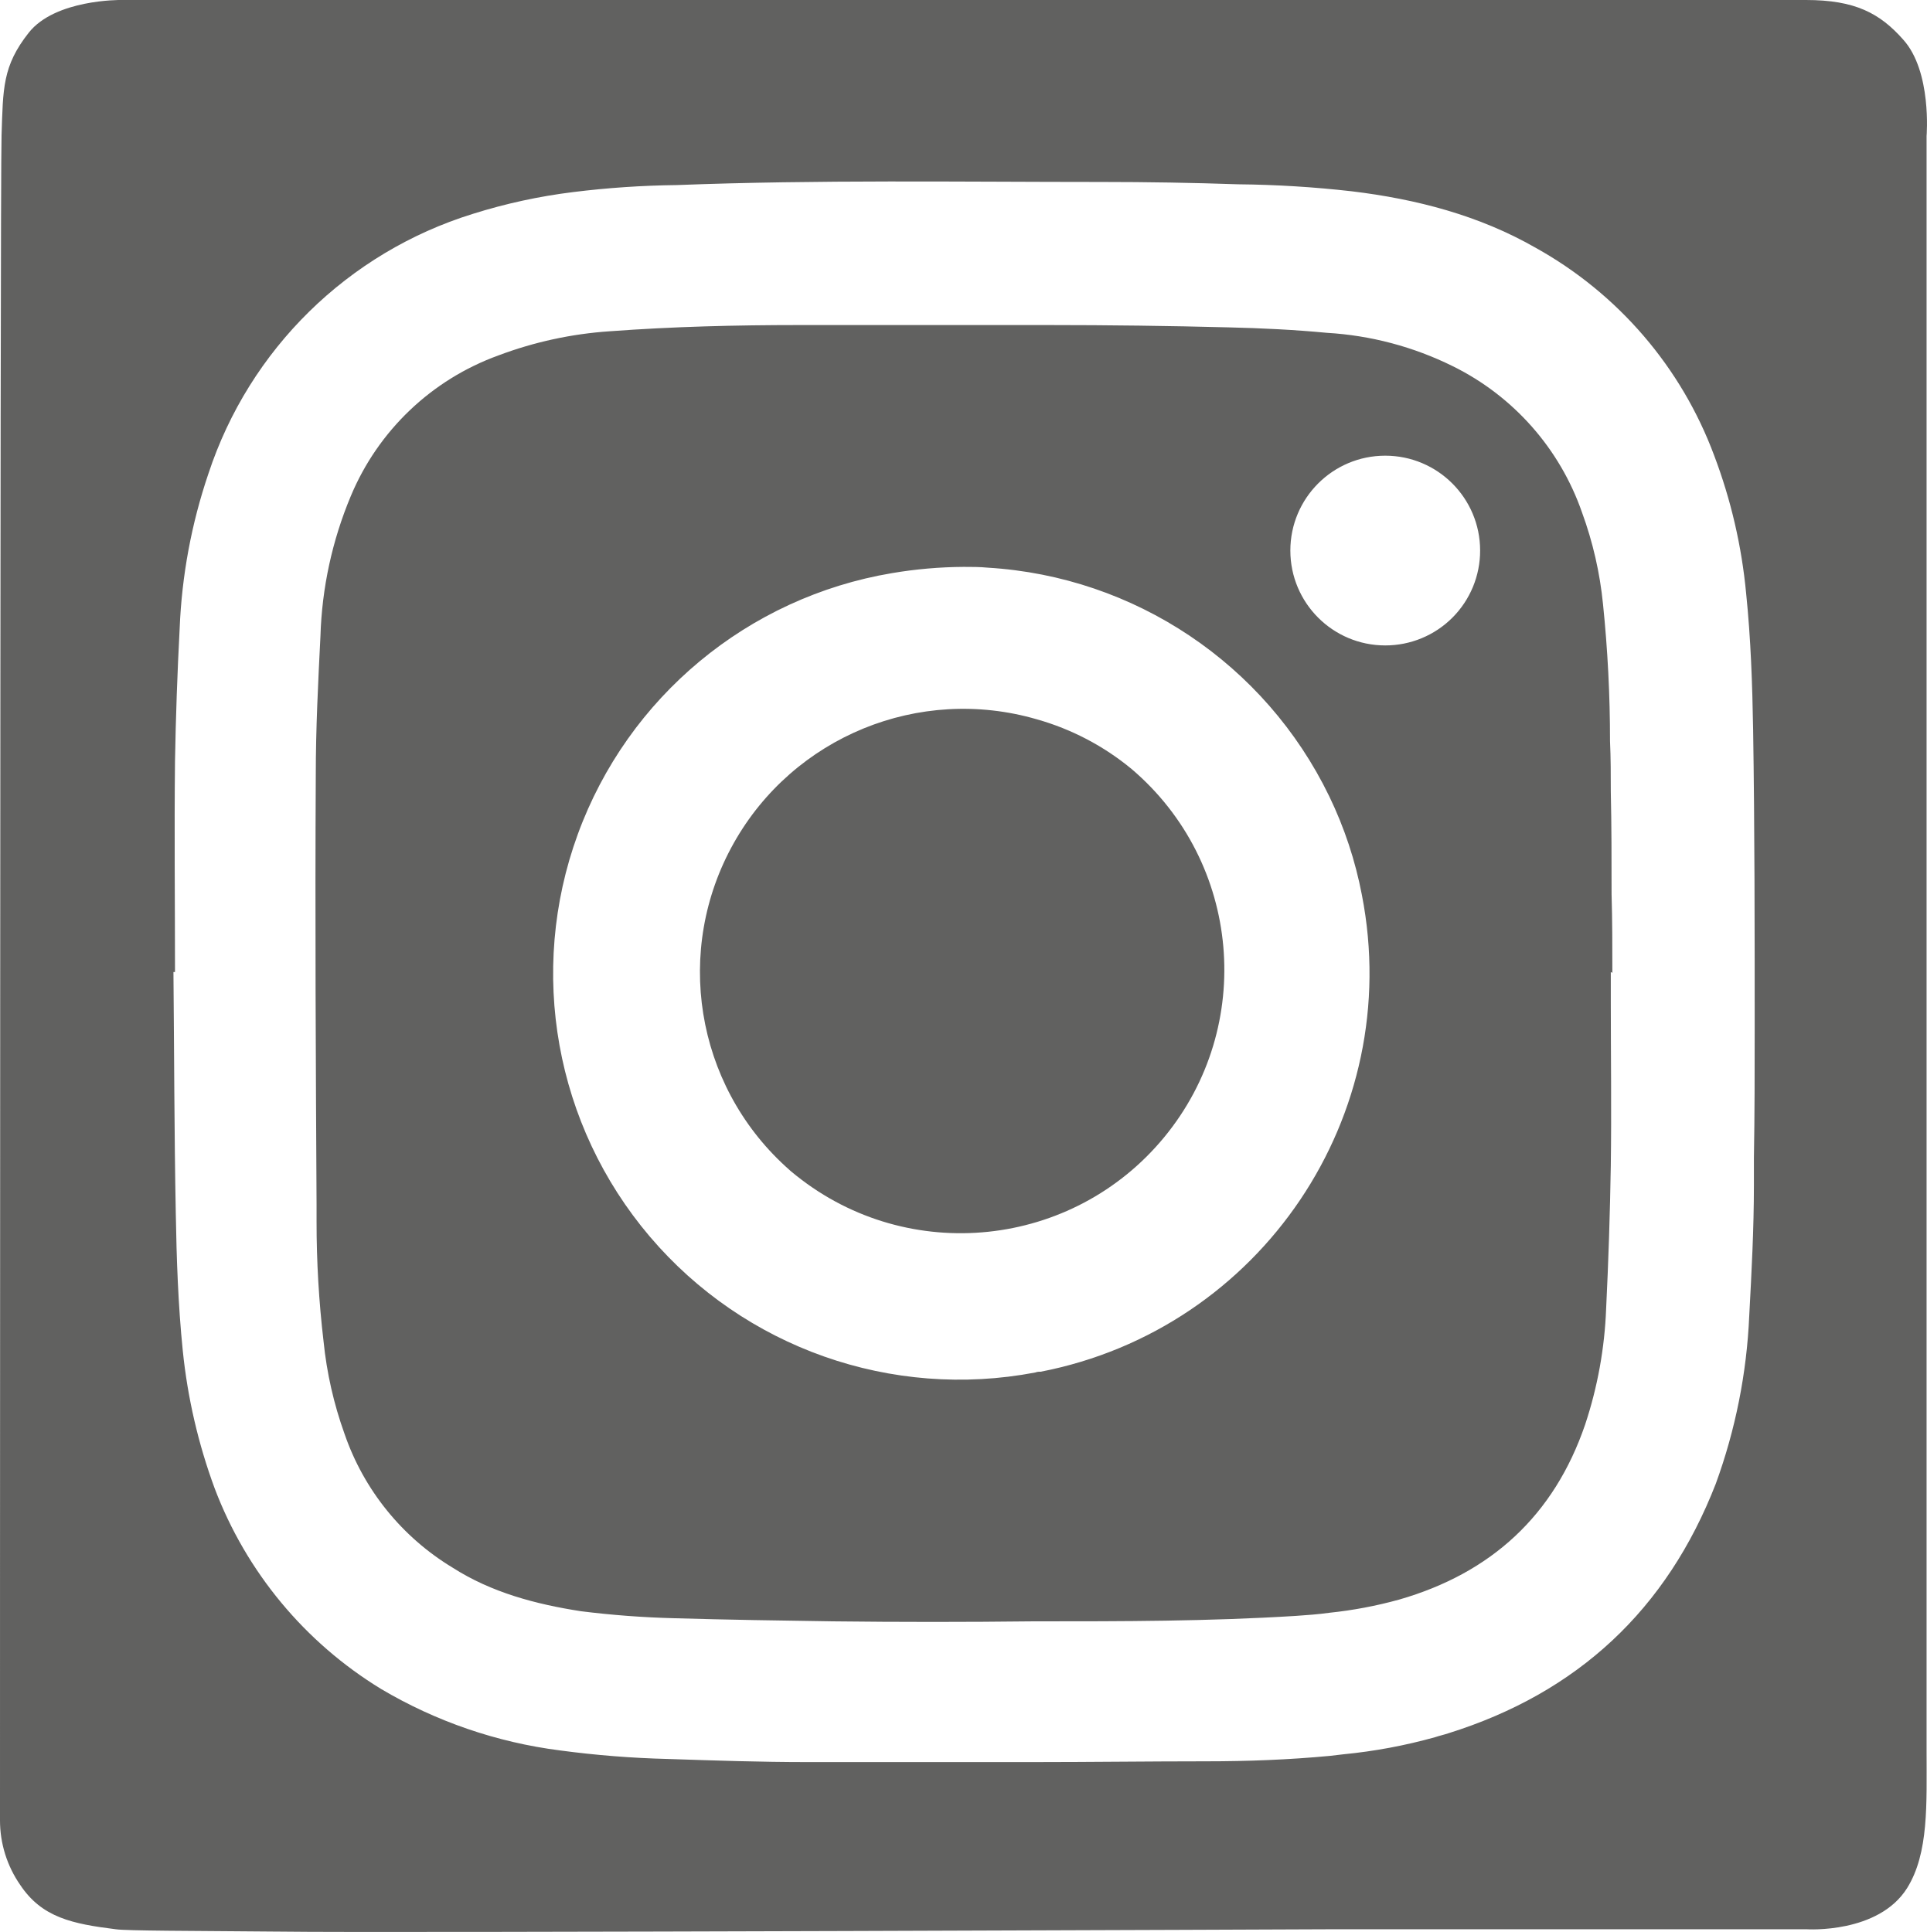
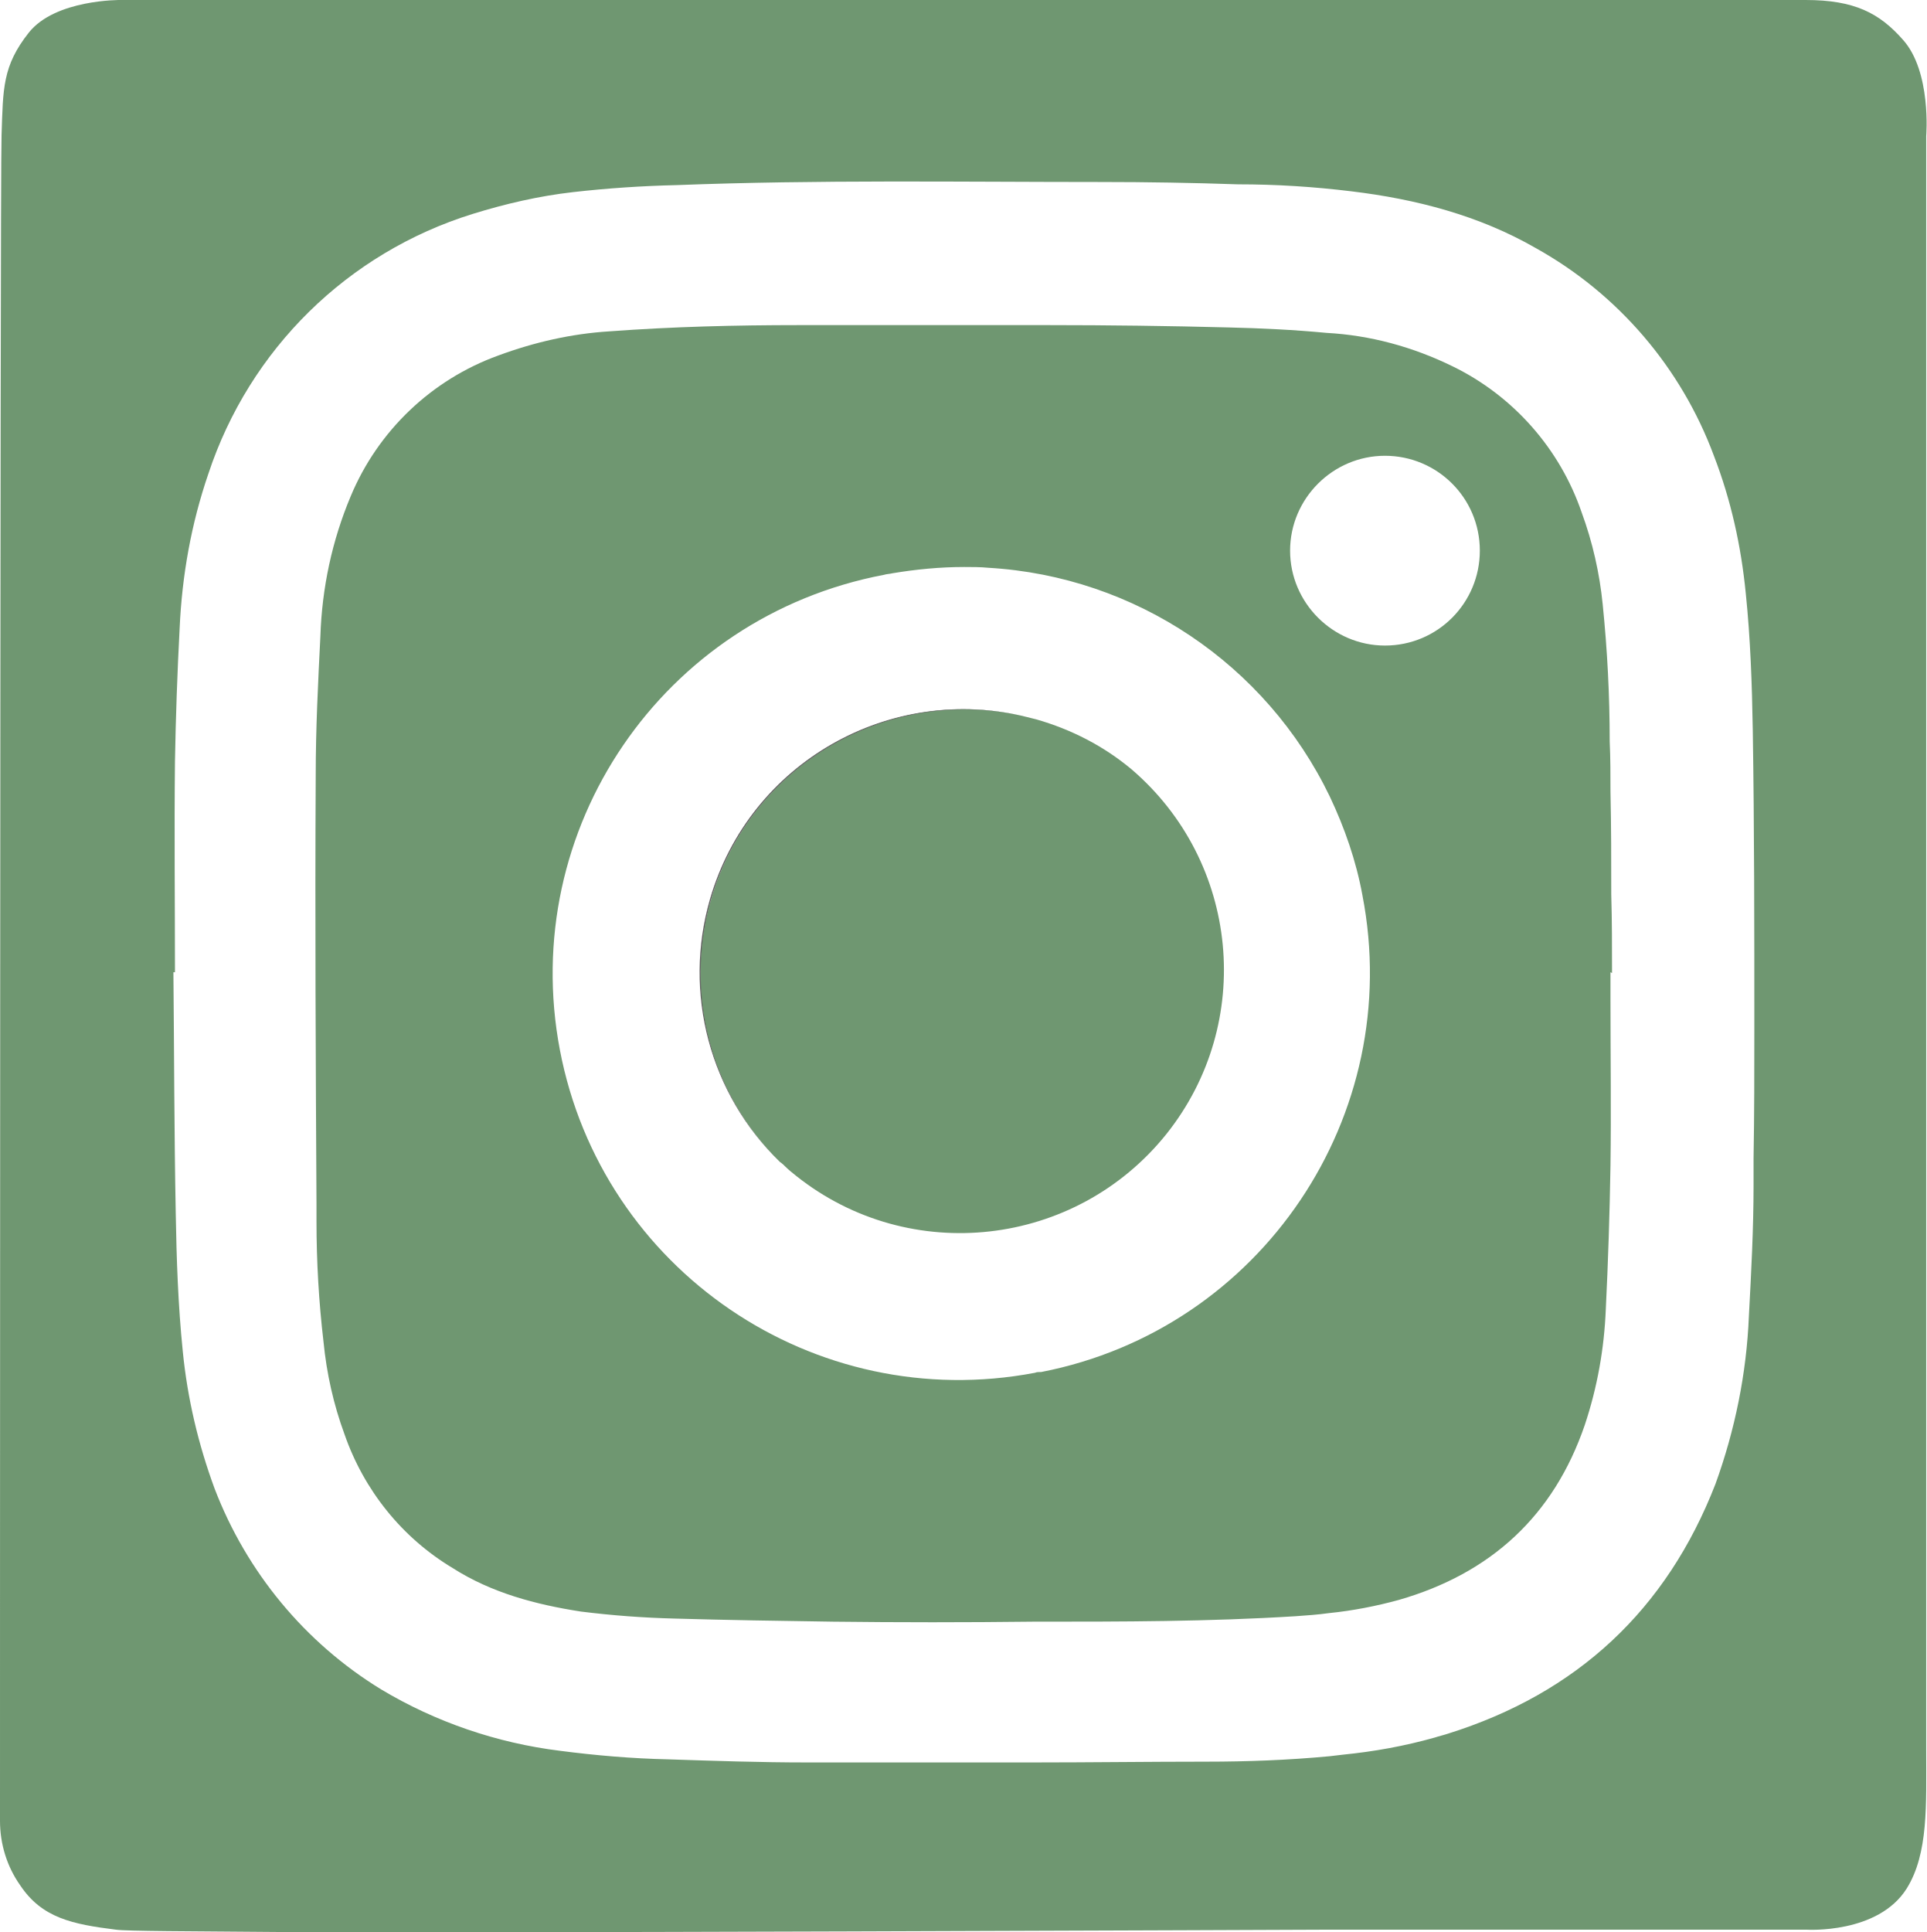
- <svg xmlns="http://www.w3.org/2000/svg" viewBox="0 0 247.75 248.45">
-   <defs>
-     <style>.cls-1{fill:#616160;}</style>
-   </defs>
-   <g id="Layer_2" data-name="Layer 2">
-     <g id="Laag_1" data-name="Laag 1">
-       <g id="Laag_2" data-name="Laag 2">
-         <g id="Laag_2-2" data-name="Laag 2-2">
-           <path class="cls-1" d="M133.3,92.5A33.86,33.86,0,0,0,101,150a17.41,17.41,0,0,0,1.4,1.2,33.89,33.89,0,0,0,43.1-52.3,33.32,33.32,0,0,0-12.2-6.4Zm0,0A33.86,33.86,0,0,0,101,150a17.41,17.41,0,0,0,1.4,1.2,33.89,33.89,0,0,0,43.1-52.3,33.32,33.32,0,0,0-12.2-6.4Zm0,0A33.86,33.86,0,0,0,101,150a17.41,17.41,0,0,0,1.4,1.2,33.89,33.89,0,0,0,43.1-52.3,33.32,33.32,0,0,0-12.2-6.4Zm0,0A33.86,33.86,0,0,0,101,150a17.41,17.41,0,0,0,1.4,1.2,33.89,33.89,0,0,0,43.1-52.3,33.32,33.32,0,0,0-12.2-6.4ZM244.7,5.1c-3-3.4-6.2-5.1-12.5-5.1H15.5S7.1-.1,3.7,4.2.4,11.4.2,17.4C0,23,0,234.1,0,234.1a14.56,14.56,0,0,0,2.6,8.3c2.8,4.2,6.7,5,12.3,5.7,1.4.2,9.5.2,21,.3H36c13.7.2,135-.3,135-.3h61.3s9.2.6,12.9-5.3c2.8-4.5,2.5-10.8,2.5-17.7V17.5S248.4,9.2,244.7,5.1Zm-19.1,127c0,5.6,0,11.2-.1,16.8v3.5c0,5.6-.3,11.2-.6,16.8a72.11,72.11,0,0,1-4.3,21.6q-9.45,24.3-34.4,32.1c-.6.2-1.1.3-1.7.5a68.11,68.11,0,0,1-11.8,2.2l-1.7.2c-5.3.5-10.6.7-15.9.7-7.4,0-14.8.1-22.2.1H103.7c-5.9,0-11.8-.2-17.8-.4A128.09,128.09,0,0,1,72,225.1a60,60,0,0,1-23-7.9,51.66,51.66,0,0,1-21.4-25.8,72.25,72.25,0,0,1-4.1-17.7c-.6-5.9-.8-11.8-.9-17.7-.2-10.4-.2-20.7-.3-31h.2c0-9-.1-18,0-27.1q.15-8.55.6-17.1a70.72,70.72,0,0,1,3.7-19.9,52,52,0,0,1,34-33.4,72.48,72.48,0,0,1,12.9-2.8A118.83,118.83,0,0,1,87,23.8c18.2-.7,36.4-.4,54.6-.4,5.9,0,11.8.1,17.6.3a141.27,141.27,0,0,1,14.6.9c8.3,1,16.4,3.1,23.7,7.3a50.82,50.82,0,0,1,22.9,26.7,68,68,0,0,1,4.1,17.7c.6,5.8.8,11.7.9,17.6.2,12.7.2,25.5.2,38.2Zm-18.3-7c0-3.4,0-6.7-.1-10.1,0-4.4,0-8.8-.1-13.2,0-2.2,0-4.3-.1-6.5a171.42,171.42,0,0,0-.9-17.6,48.1,48.1,0,0,0-2.7-11.8,33.07,33.07,0,0,0-16.6-18.8,42,42,0,0,0-16.2-4.3c-4.2-.4-8.4-.6-12.6-.7-7.7-.2-15.4-.3-23.2-.3H102.7c-8.1,0-16.2.2-24.3.8a50.11,50.11,0,0,0-14.3,3.1,32.59,32.59,0,0,0-19,18.1,50.54,50.54,0,0,0-3.9,18c-.3,6-.6,11.9-.6,17.9-.1,18.4,0,36.8.1,55.2v2.2a131.27,131.27,0,0,0,.9,15.4,50,50,0,0,0,2.7,11.9,32.41,32.41,0,0,0,13.9,17.2c5,3.2,10.7,4.7,16.5,5.6q6,.75,12,.9c6.8.2,13.6.3,20.4.4,8.5.1,17.1.1,25.7,0h.4c11.1,0,22.2,0,33.4-.7,1.4-.1,2.9-.2,4.3-.4a54.94,54.94,0,0,0,9-1.7c11.8-3.4,19.9-10.8,23.9-22.5a53.68,53.68,0,0,0,2.7-14.9c.3-6.1.5-12.3.6-18.4.1-7.1,0-14.2,0-21.3V125Zm-74.2,51.4A52.22,52.22,0,1,1,114.7,73.7a57.16,57.16,0,0,1,9.2-.8c1,0,2.1,0,3.1.1a52.28,52.28,0,0,1,43.9,29.4,51.2,51.2,0,0,1,4.2,12.7,52.24,52.24,0,0,1-41.3,61.3,1.7,1.7,0,0,0-.7.1Zm45-93.5a12.2,12.2,0,1,1,12.2-12.2h0A12.18,12.18,0,0,1,178.1,83Zm-44.8,9.5A33.9,33.9,0,0,0,101,150a17.41,17.41,0,0,0,1.4,1.2,33.89,33.89,0,0,0,43.1-52.3,33.32,33.32,0,0,0-12.2-6.4Zm0,0A33.9,33.9,0,0,0,101,150a17.41,17.41,0,0,0,1.4,1.2,33.89,33.89,0,0,0,43.1-52.3,33.32,33.32,0,0,0-12.2-6.4Zm0,0A33.9,33.9,0,0,0,101,150a17.41,17.41,0,0,0,1.4,1.2,33.89,33.89,0,0,0,43.1-52.3,33.32,33.32,0,0,0-12.2-6.4Zm0,0A33.9,33.9,0,0,0,101,150a17.41,17.41,0,0,0,1.4,1.2,33.89,33.89,0,0,0,43.1-52.3,33.32,33.32,0,0,0-12.2-6.4Z" />
-         </g>
+ <svg xmlns="http://www.w3.org/2000/svg" version="1.1" id="Layer_1" x="0px" y="0px" viewBox="0 0 247.8 248.4" style="enable-background:new 0 0 247.8 248.4;" xml:space="preserve">
+   <style type="text/css">
+ 	.st0{fill:#6F9771;}
+ 	.st1{fill:#616160;}
+ </style>
+   <g id="Laag_2-2">
+     <g id="XMLID_1_">
+       <g>
+         <path class="st0" d="M244.7,5.1c3.7,4.1,3,12.4,3,12.4v207.6c0,6.9,0.3,13.2-2.5,17.7c-3.7,5.9-12.9,5.3-12.9,5.3H171     c0,0-121.3,0.5-135,0.3h-0.1c-11.5-0.1-19.6-0.1-21-0.3c-5.6-0.7-9.5-1.5-12.3-5.7C0.9,240,0,237.1,0,234.1     c0,0,0-211.1,0.2-216.7c0.2-6,0.1-8.9,3.5-13.2S15.5,0,15.5,0h216.7C238.5,0,241.7,1.7,244.7,5.1z M225.5,148.9     c0.1-5.6,0.1-11.2,0.1-16.8c0-12.7,0-25.5-0.2-38.2c-0.1-5.9-0.3-11.8-0.9-17.6c-0.6-6.1-1.9-12-4.1-17.7     c-4.2-11.3-12.3-20.8-22.9-26.7c-7.3-4.2-15.4-6.3-23.7-7.3c-4.9-0.6-9.7-0.9-14.6-0.9c-5.8-0.2-11.7-0.3-17.6-0.3     c-18.2,0-36.4-0.3-54.6,0.4c-4.4,0.1-8.9,0.4-13.3,0.9c-4.4,0.5-8.7,1.5-12.9,2.8c-16.1,5-28.7,17.4-34,33.4     c-2.2,6.4-3.4,13.1-3.7,19.9c-0.3,5.7-0.5,11.4-0.6,17.1c-0.1,9.1,0,18.1,0,27.1h-0.2c0.1,10.3,0.1,20.6,0.3,31     c0.1,5.9,0.3,11.8,0.9,17.7c0.6,6.1,2,12,4.1,17.7c4.1,10.7,11.6,19.8,21.4,25.8c7,4.2,14.9,6.9,23,7.9c4.6,0.6,9.3,1,13.9,1.1     c6,0.2,11.9,0.4,17.8,0.4h29.2c7.4,0,14.8-0.1,22.2-0.1c5.3,0,10.6-0.2,15.9-0.7l1.7-0.2c4-0.4,7.9-1.1,11.8-2.2     c0.6-0.2,1.1-0.3,1.7-0.5c16.6-5.2,28.1-15.9,34.4-32.1c2.5-6.9,4-14.2,4.3-21.6c0.3-5.6,0.6-11.2,0.6-16.8V148.9z" />
+         <path class="st0" d="M207.3,125.1l-0.2-0.1v3.6c0,7.1,0.1,14.2,0,21.3c-0.1,6.1-0.3,12.3-0.6,18.4c-0.2,5.1-1.1,10.1-2.7,14.9     c-4,11.7-12.1,19.1-23.9,22.5c-2.9,0.8-6,1.4-9,1.7c-1.4,0.2-2.9,0.3-4.3,0.4c-11.2,0.7-22.3,0.7-33.4,0.7h-0.4     c-8.6,0.1-17.2,0.1-25.7,0c-6.8-0.1-13.6-0.2-20.4-0.4c-4-0.1-8-0.4-12-0.9c-5.8-0.9-11.5-2.4-16.5-5.6     c-6.5-3.9-11.4-10-13.9-17.2c-1.4-3.8-2.3-7.8-2.7-11.9c-0.6-5.1-0.9-10.3-0.9-15.4v-2.2c-0.1-18.4-0.2-36.8-0.1-55.2     c0-6,0.3-11.9,0.6-17.9c0.2-6.2,1.5-12.3,3.9-18c3.5-8.4,10.4-15,19-18.1c4.6-1.7,9.4-2.8,14.3-3.1c8.1-0.6,16.2-0.8,24.3-0.8     h32.1c7.8,0,15.5,0.1,23.2,0.3c4.2,0.1,8.4,0.3,12.6,0.7c5.6,0.3,11.1,1.8,16.2,4.3c7.8,3.8,13.8,10.6,16.6,18.8     c1.4,3.8,2.3,7.8,2.7,11.8c0.6,5.9,0.9,11.7,0.9,17.6c0.1,2.2,0.1,4.3,0.1,6.5c0.1,4.4,0.1,8.8,0.1,13.2     C207.3,118.4,207.3,121.7,207.3,125.1z M190.3,70.8C190.3,70.8,190.3,70.8,190.3,70.8c0-6.8-5.5-12.2-12.2-12.2     c-6.7,0-12.2,5.5-12.2,12.2c0,6.7,5.5,12.2,12.2,12.2c0,0,0,0,0,0C184.9,83,190.3,77.5,190.3,70.8z M133.9,176.4     c28.3-5.5,46.8-33,41.3-61.3c-0.8-4.4-2.3-8.7-4.2-12.7c-8.2-17-25-28.3-43.9-29.4c-1-0.1-2.1-0.1-3.1-0.1     c-3.1,0-6.2,0.3-9.2,0.8c-0.4,0.1-0.8,0.1-1.1,0.2C85.2,79.3,66.6,106.6,72,135c5.4,28.3,32.7,46.9,61.1,41.5     C133.3,176.4,133.6,176.4,133.9,176.4C133.8,176.4,133.8,176.4,133.9,176.4z" />
+         <path class="st0" d="M145.5,98.9c13.9,11.9,15.9,32.6,4.5,46.9c-11.7,14.6-33,17-47.6,5.4c-0.5-0.4-1-0.8-1.4-1.2     c-0.2-0.2-0.4-0.4-0.7-0.6c-8.9-8.7-12.4-21.6-8.9-33.6c5-17.6,23.1-28,40.7-23.6c0.4,0.1,0.8,0.2,1.2,0.3     C137.8,93.8,141.9,95.9,145.5,98.9z" />
+         <path class="st1" d="M100.3,149.4c-9-8.7-12.5-21.7-9-33.8c5.1-17.6,23.2-27.8,40.8-23.4c-17.6-4.3-35.7,6-40.7,23.6     C88,127.8,91.4,140.7,100.3,149.4z" />
      </g>
+       <g>
+ 		</g>
    </g>
  </g>
</svg>
